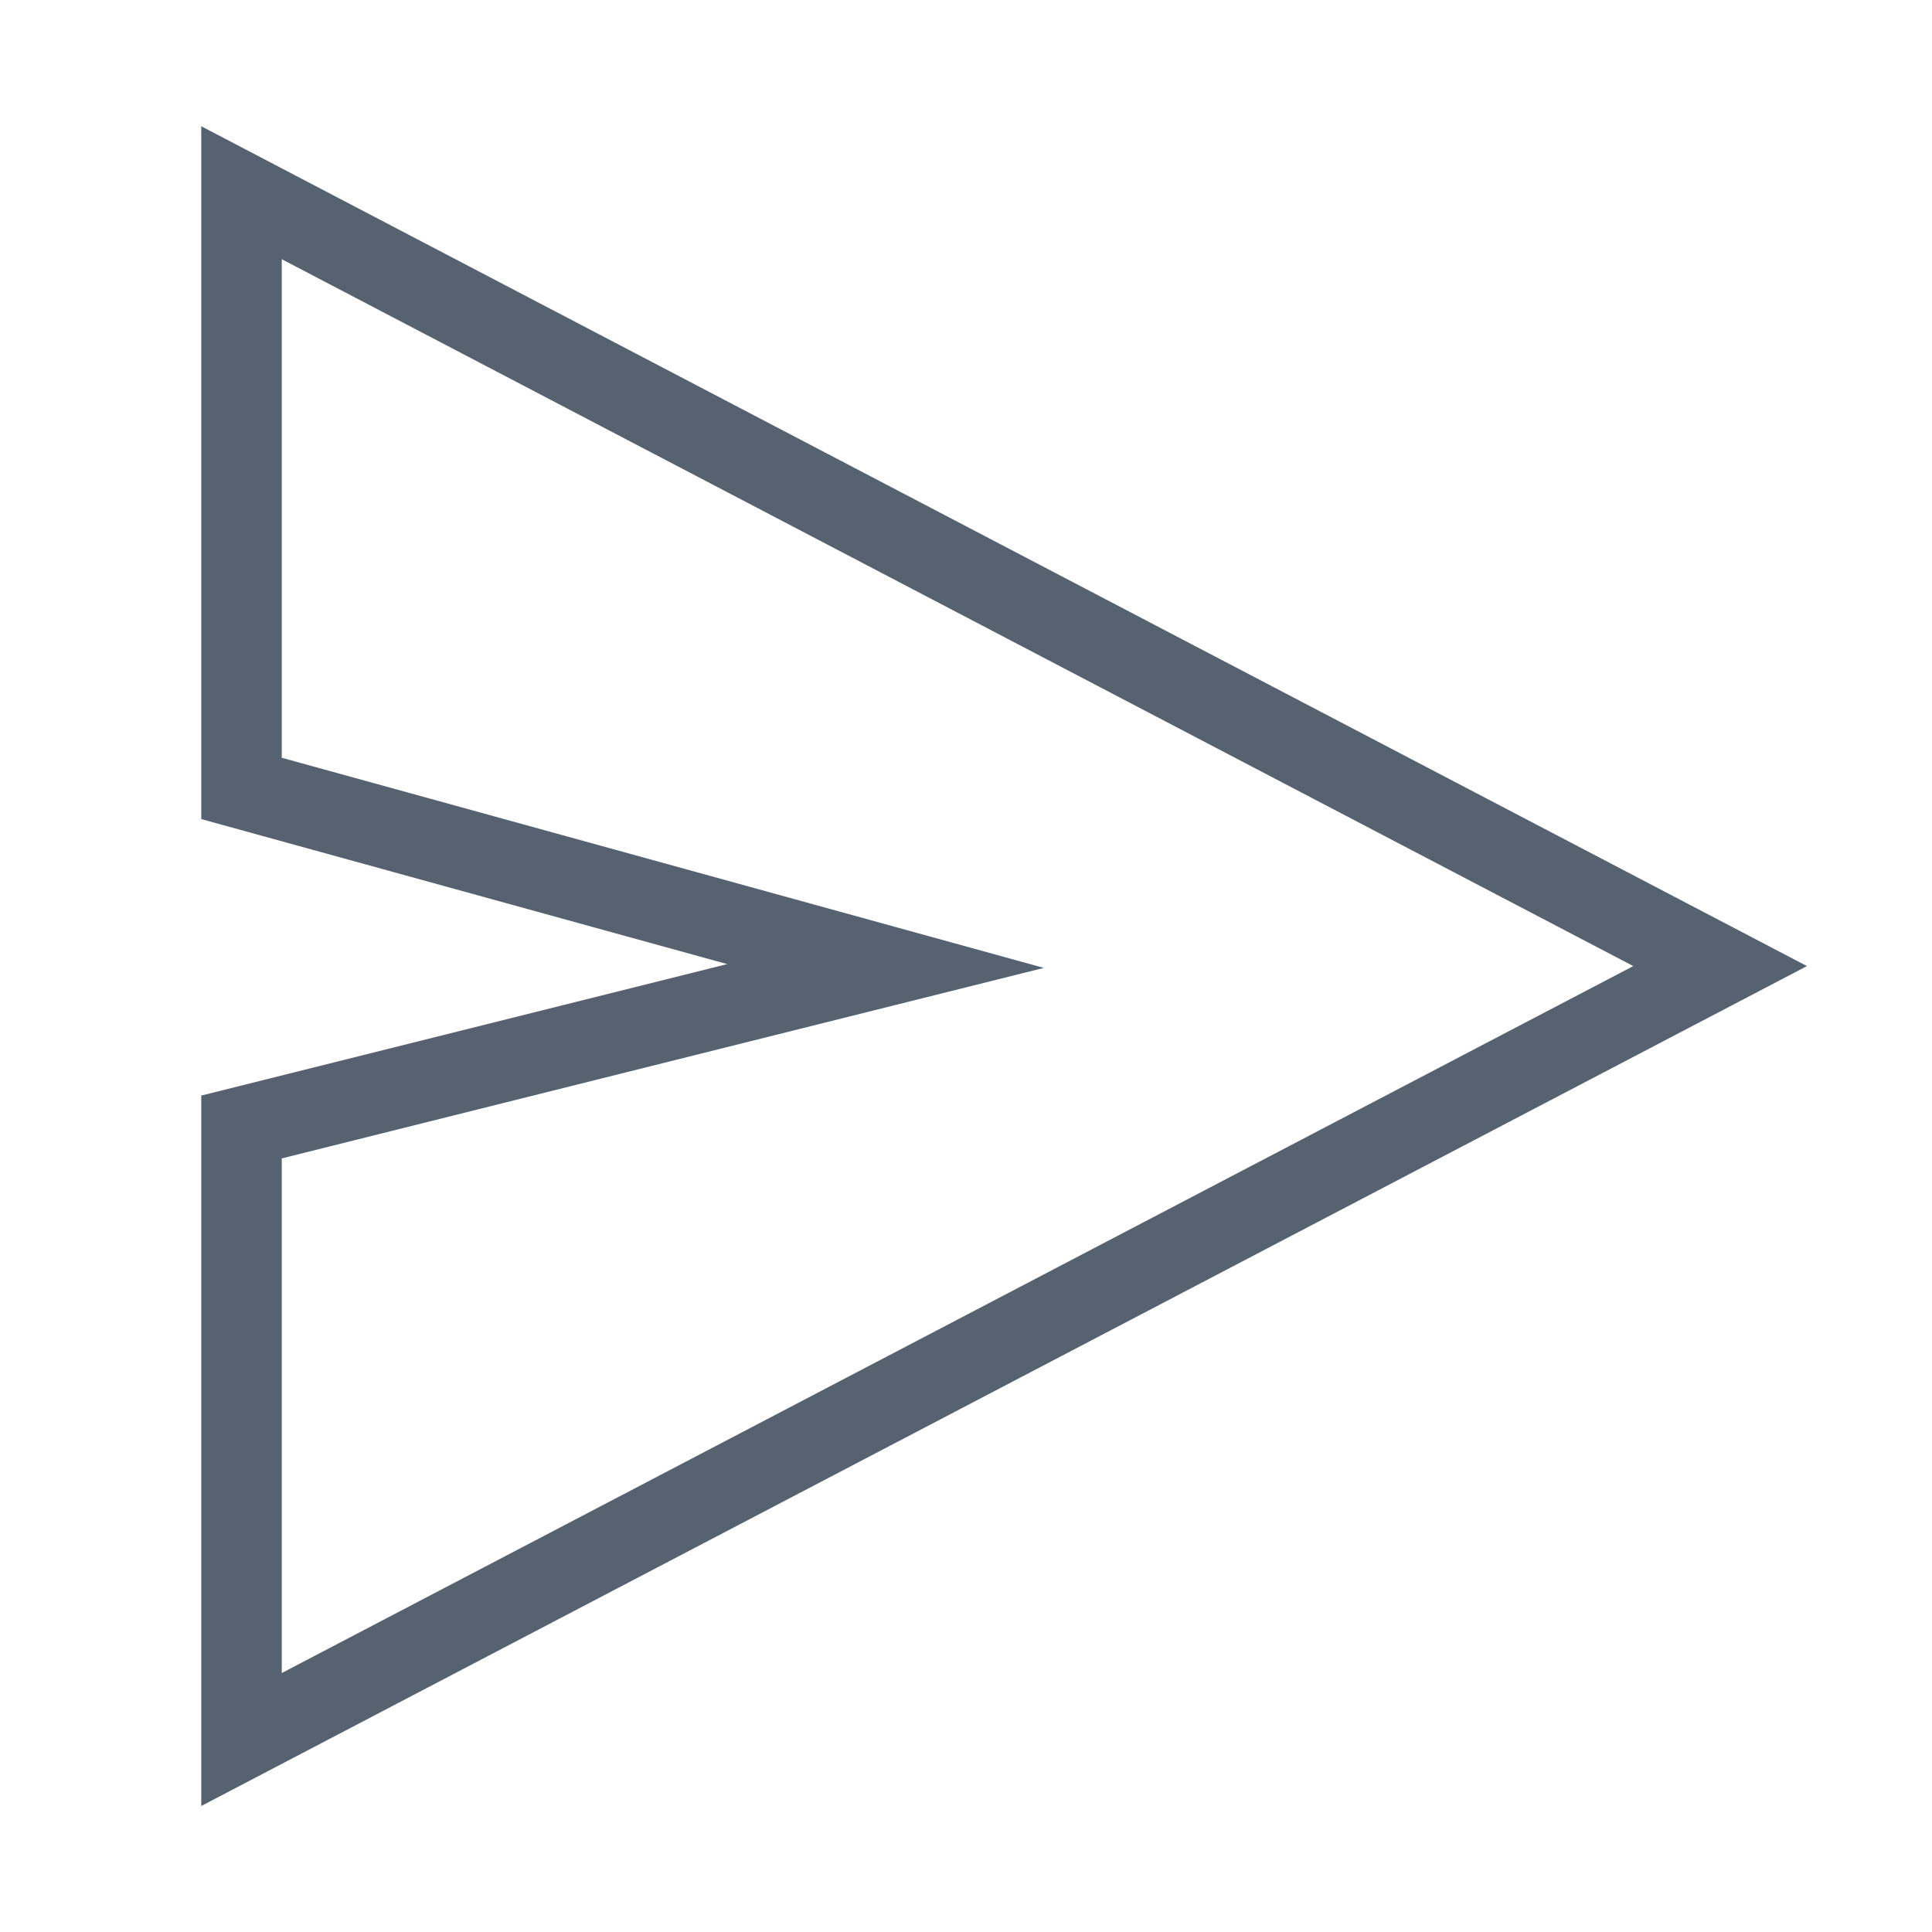
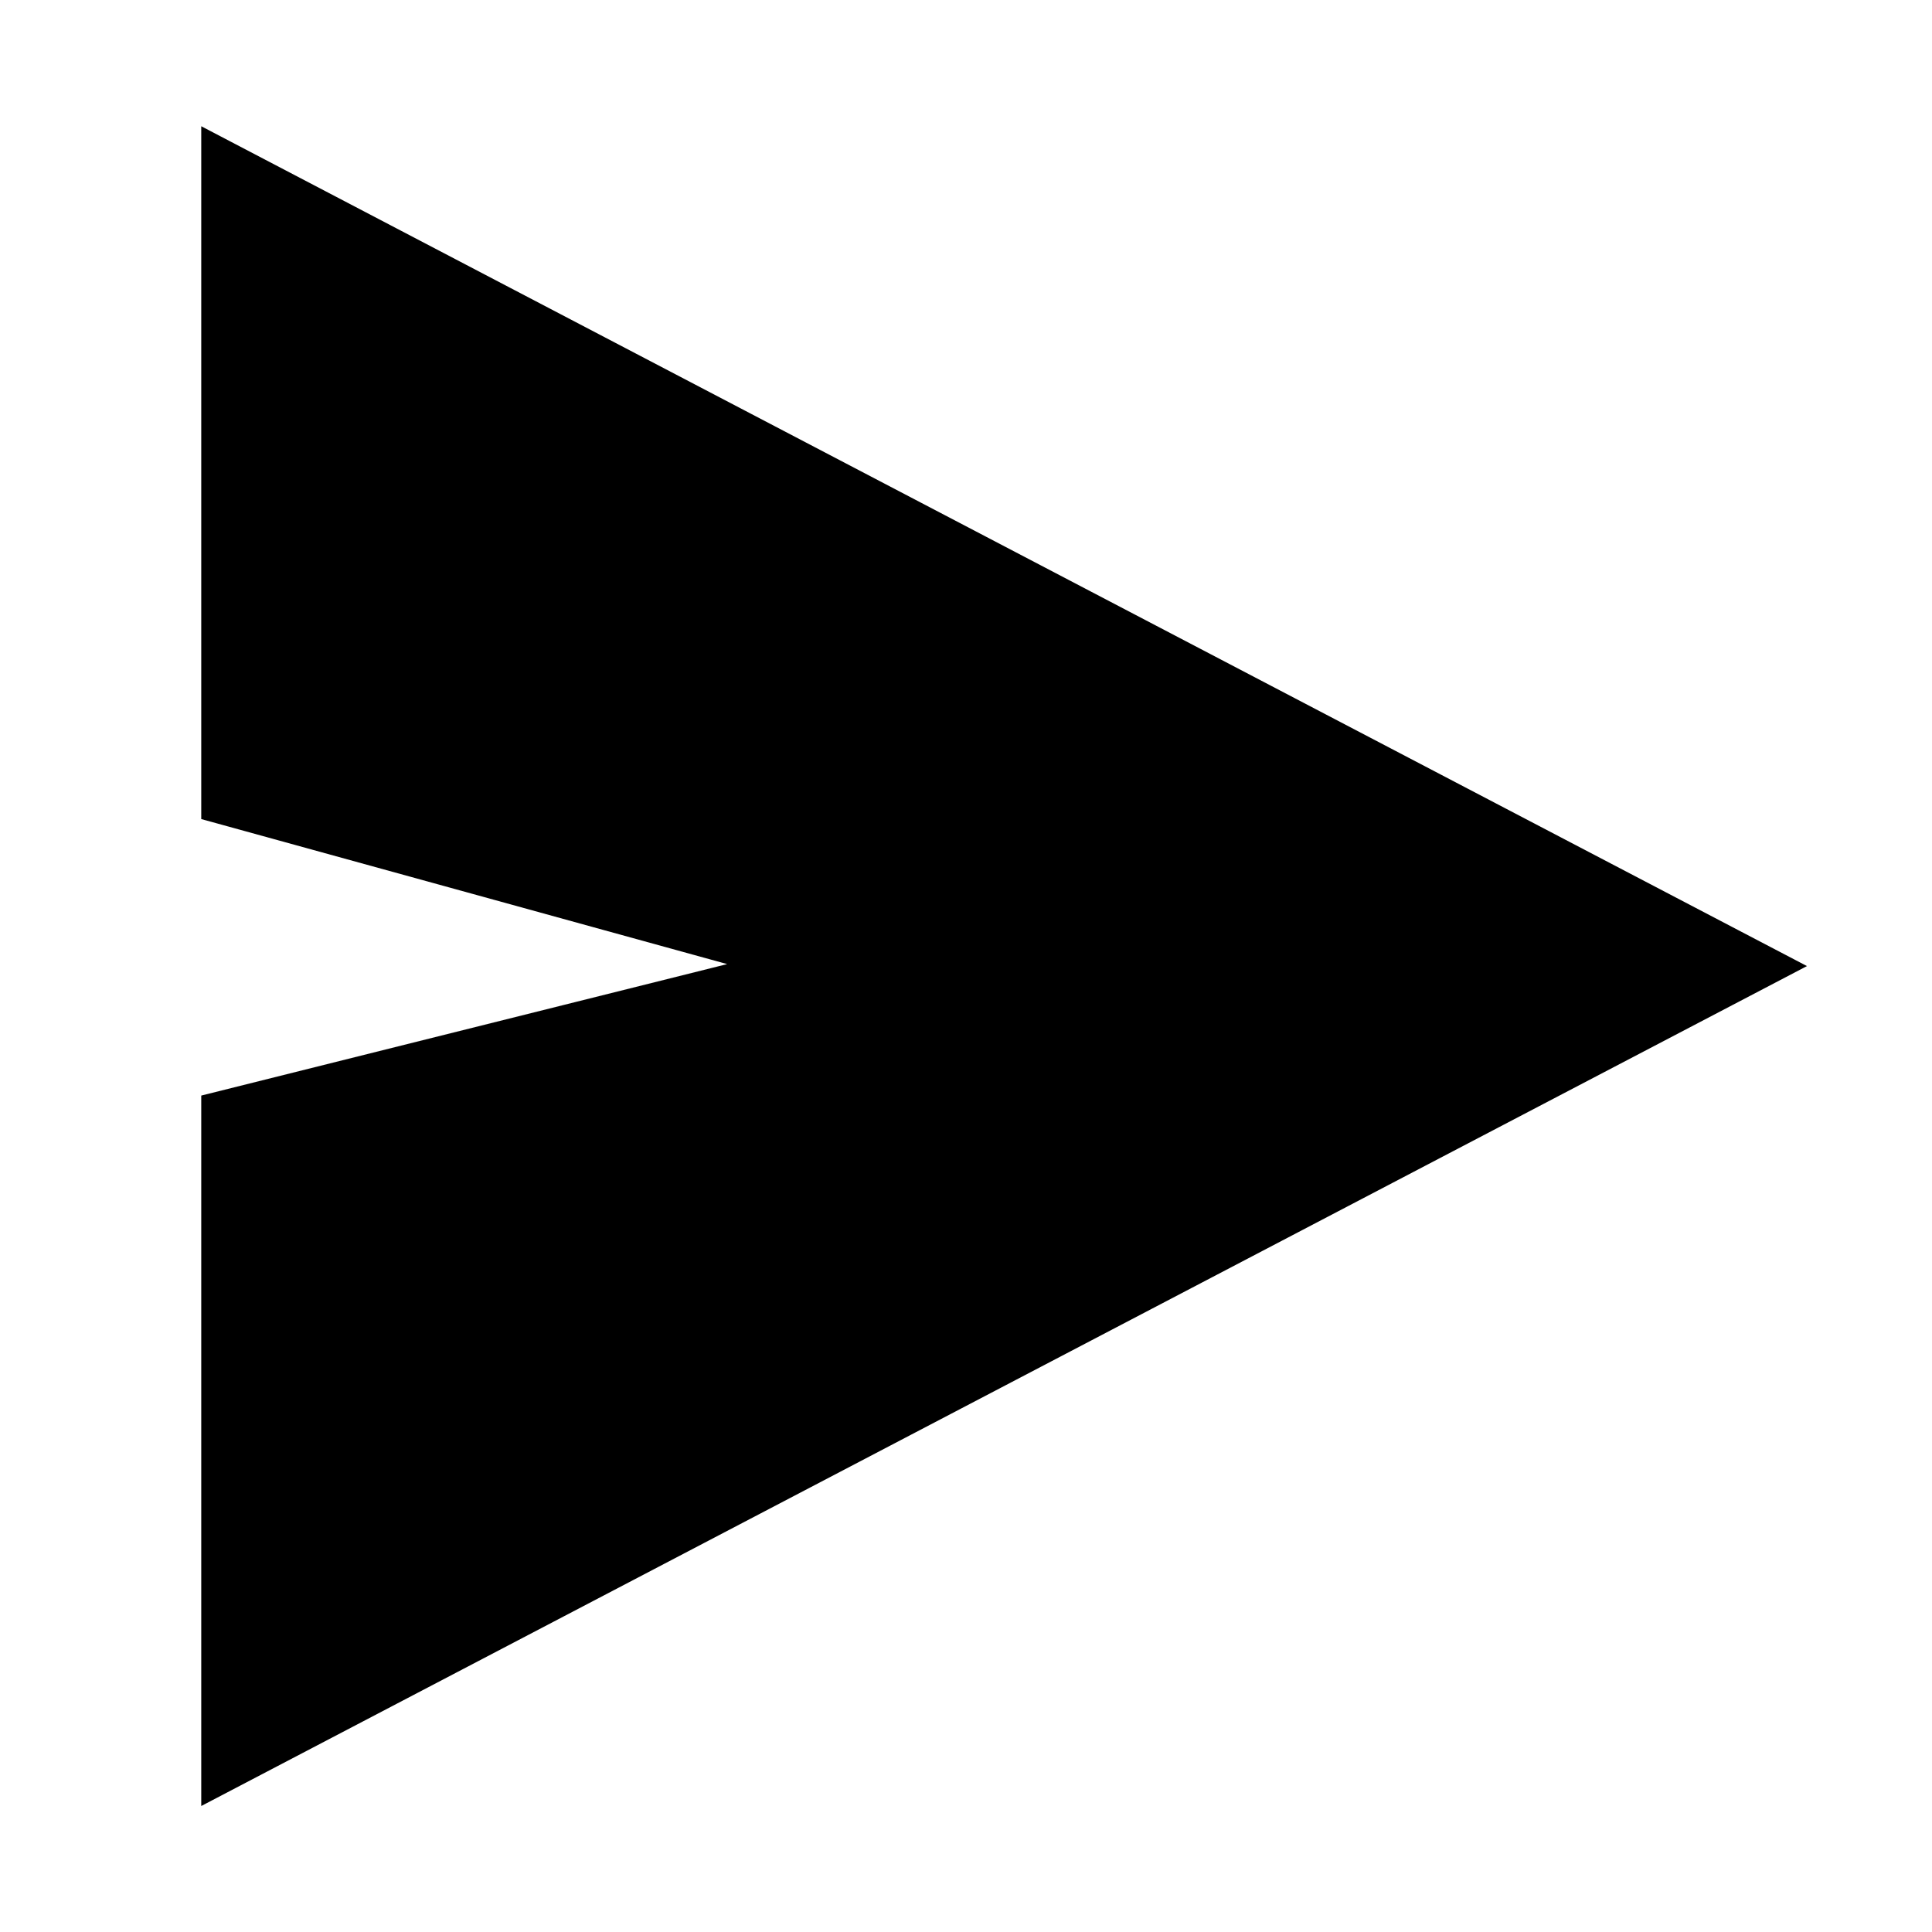
- <svg xmlns="http://www.w3.org/2000/svg" role="img" width="48px" height="48px" viewBox="0 0 24 24" aria-labelledby="sendIconTitle" stroke="#566270" stroke-width="1" stroke-linecap="square" stroke-linejoin="miter" fill="none" color="#566270">
+ <svg xmlns="http://www.w3.org/2000/svg" role="img" width="48px" height="48px" viewBox="0 0 24 24" aria-labelledby="sendIconTitle" stroke="#000" stroke-width="1" stroke-linecap="square" stroke-linejoin="miter" fill="#000" color="#566270">
  <polygon points="21.368 12.001 3 21.609 3 14 11 12 3 9.794 3 2.394" />
</svg>
